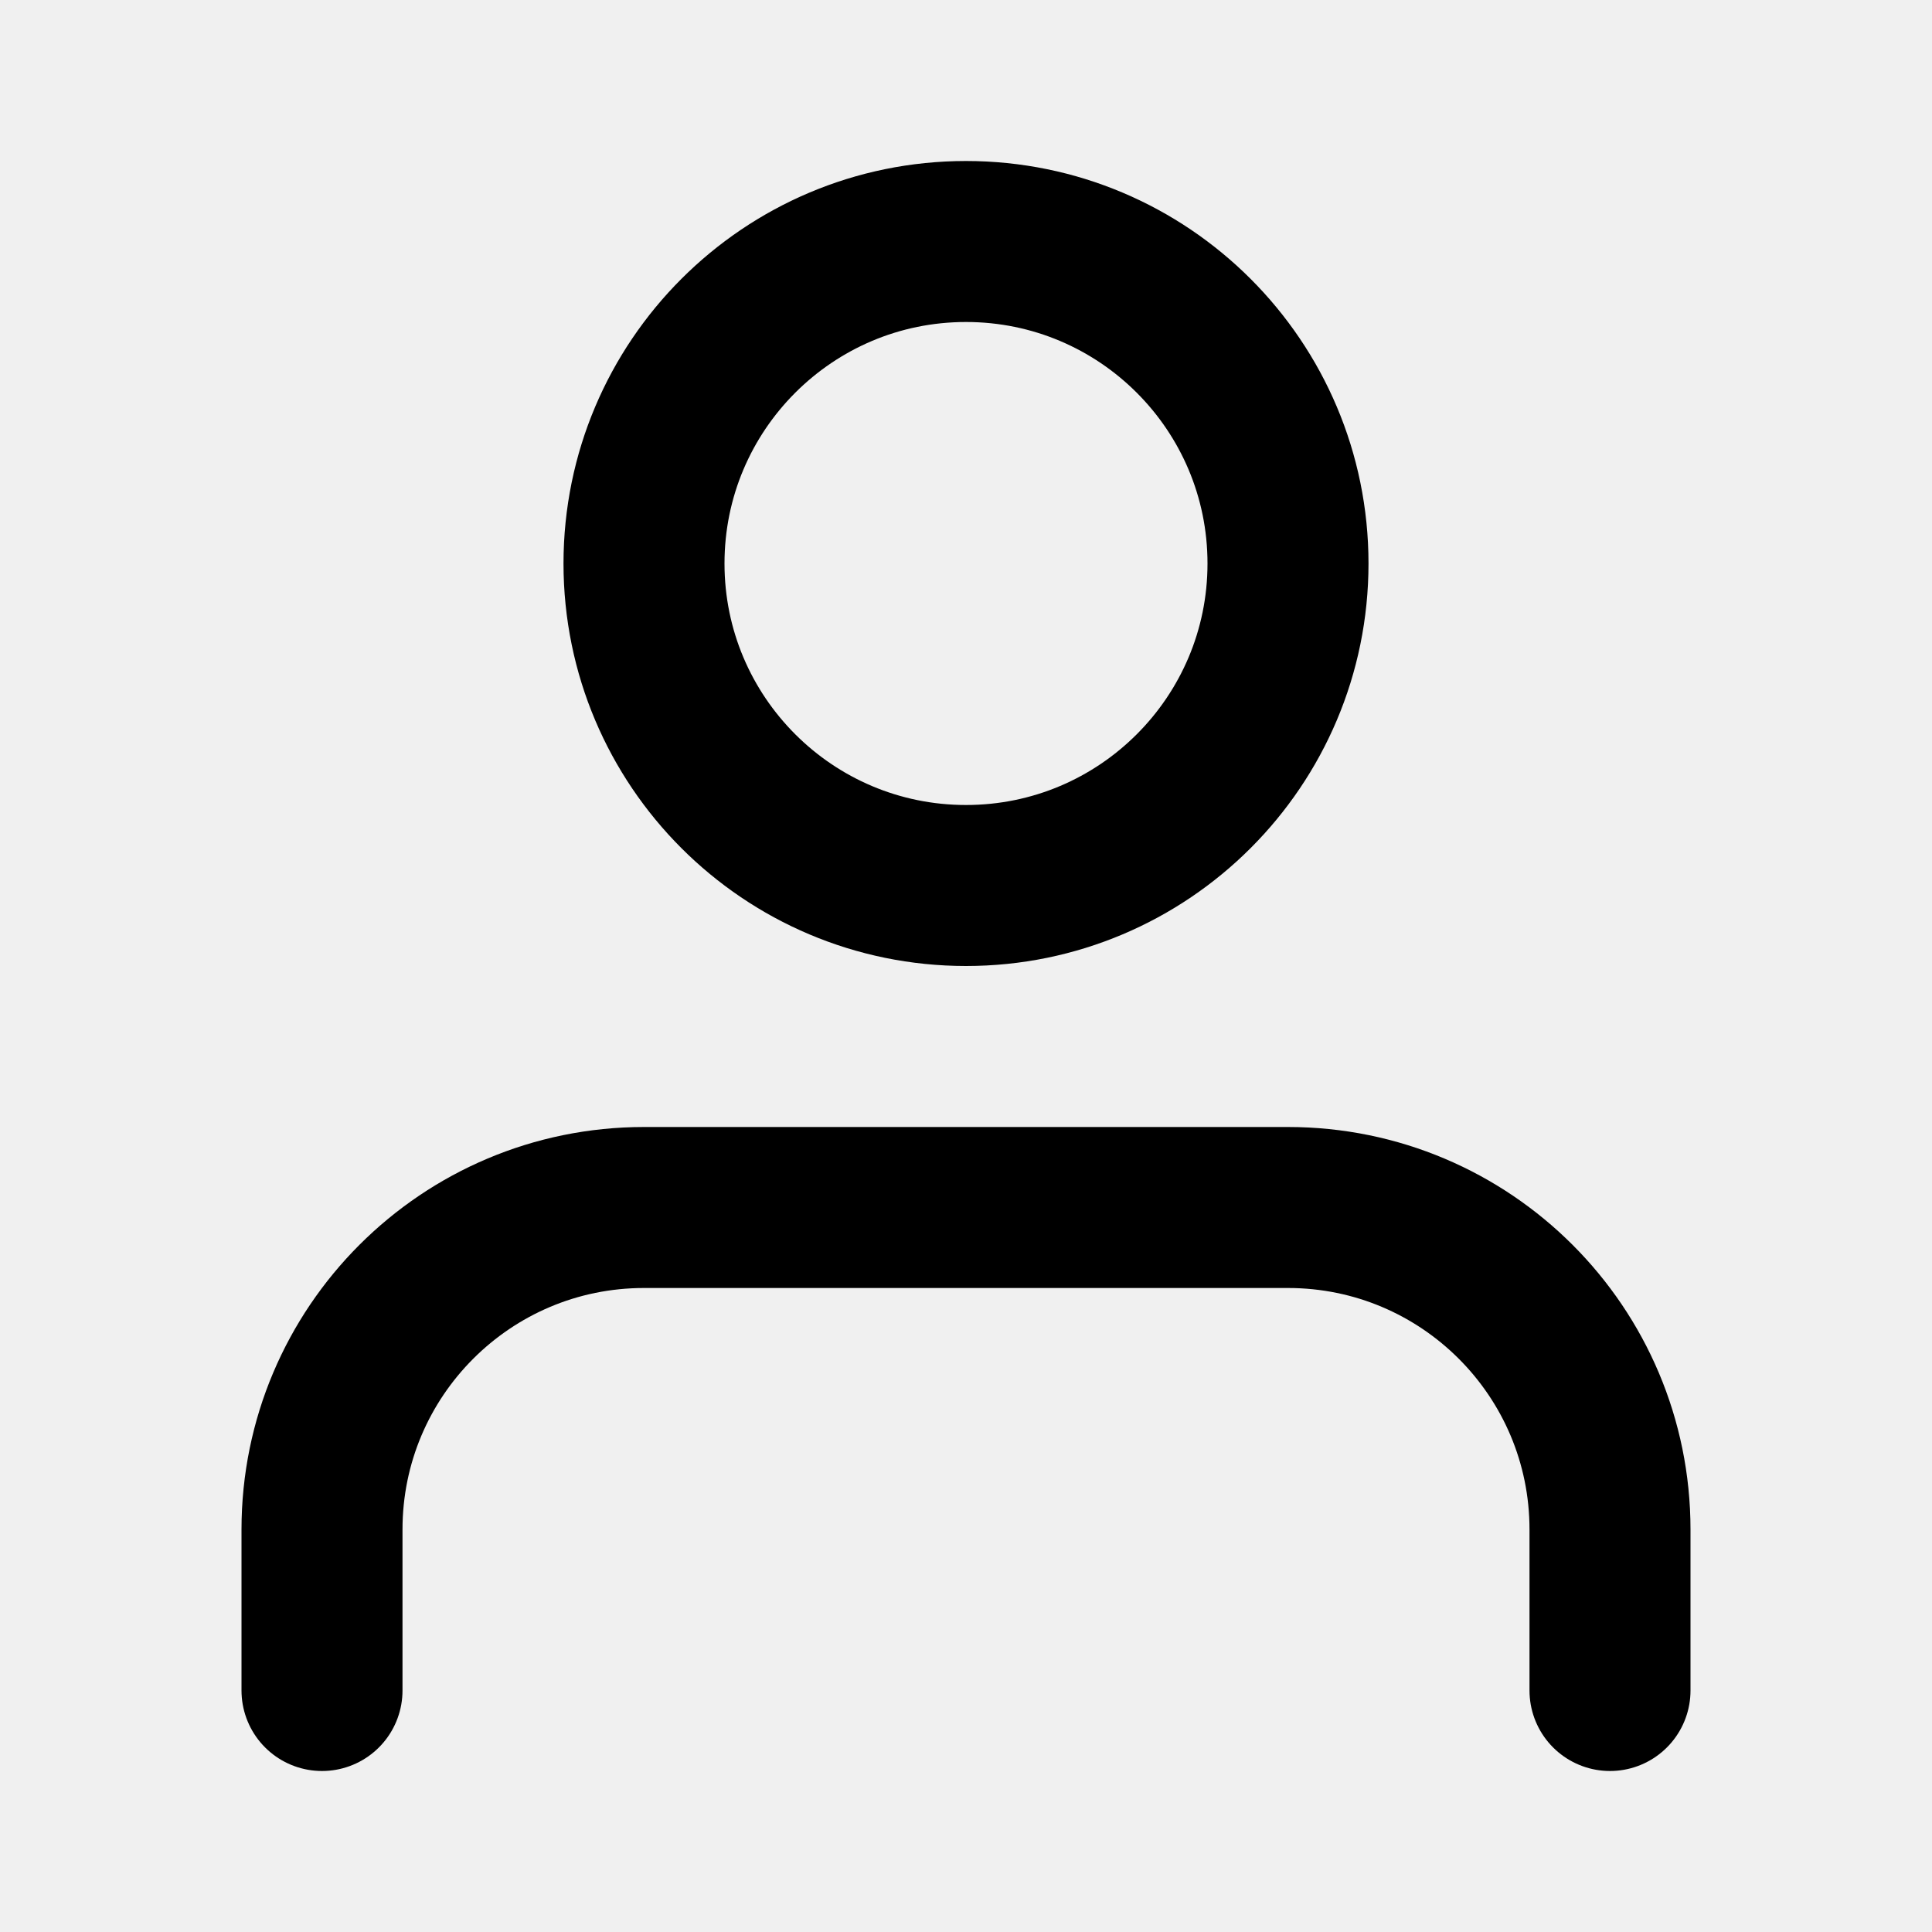
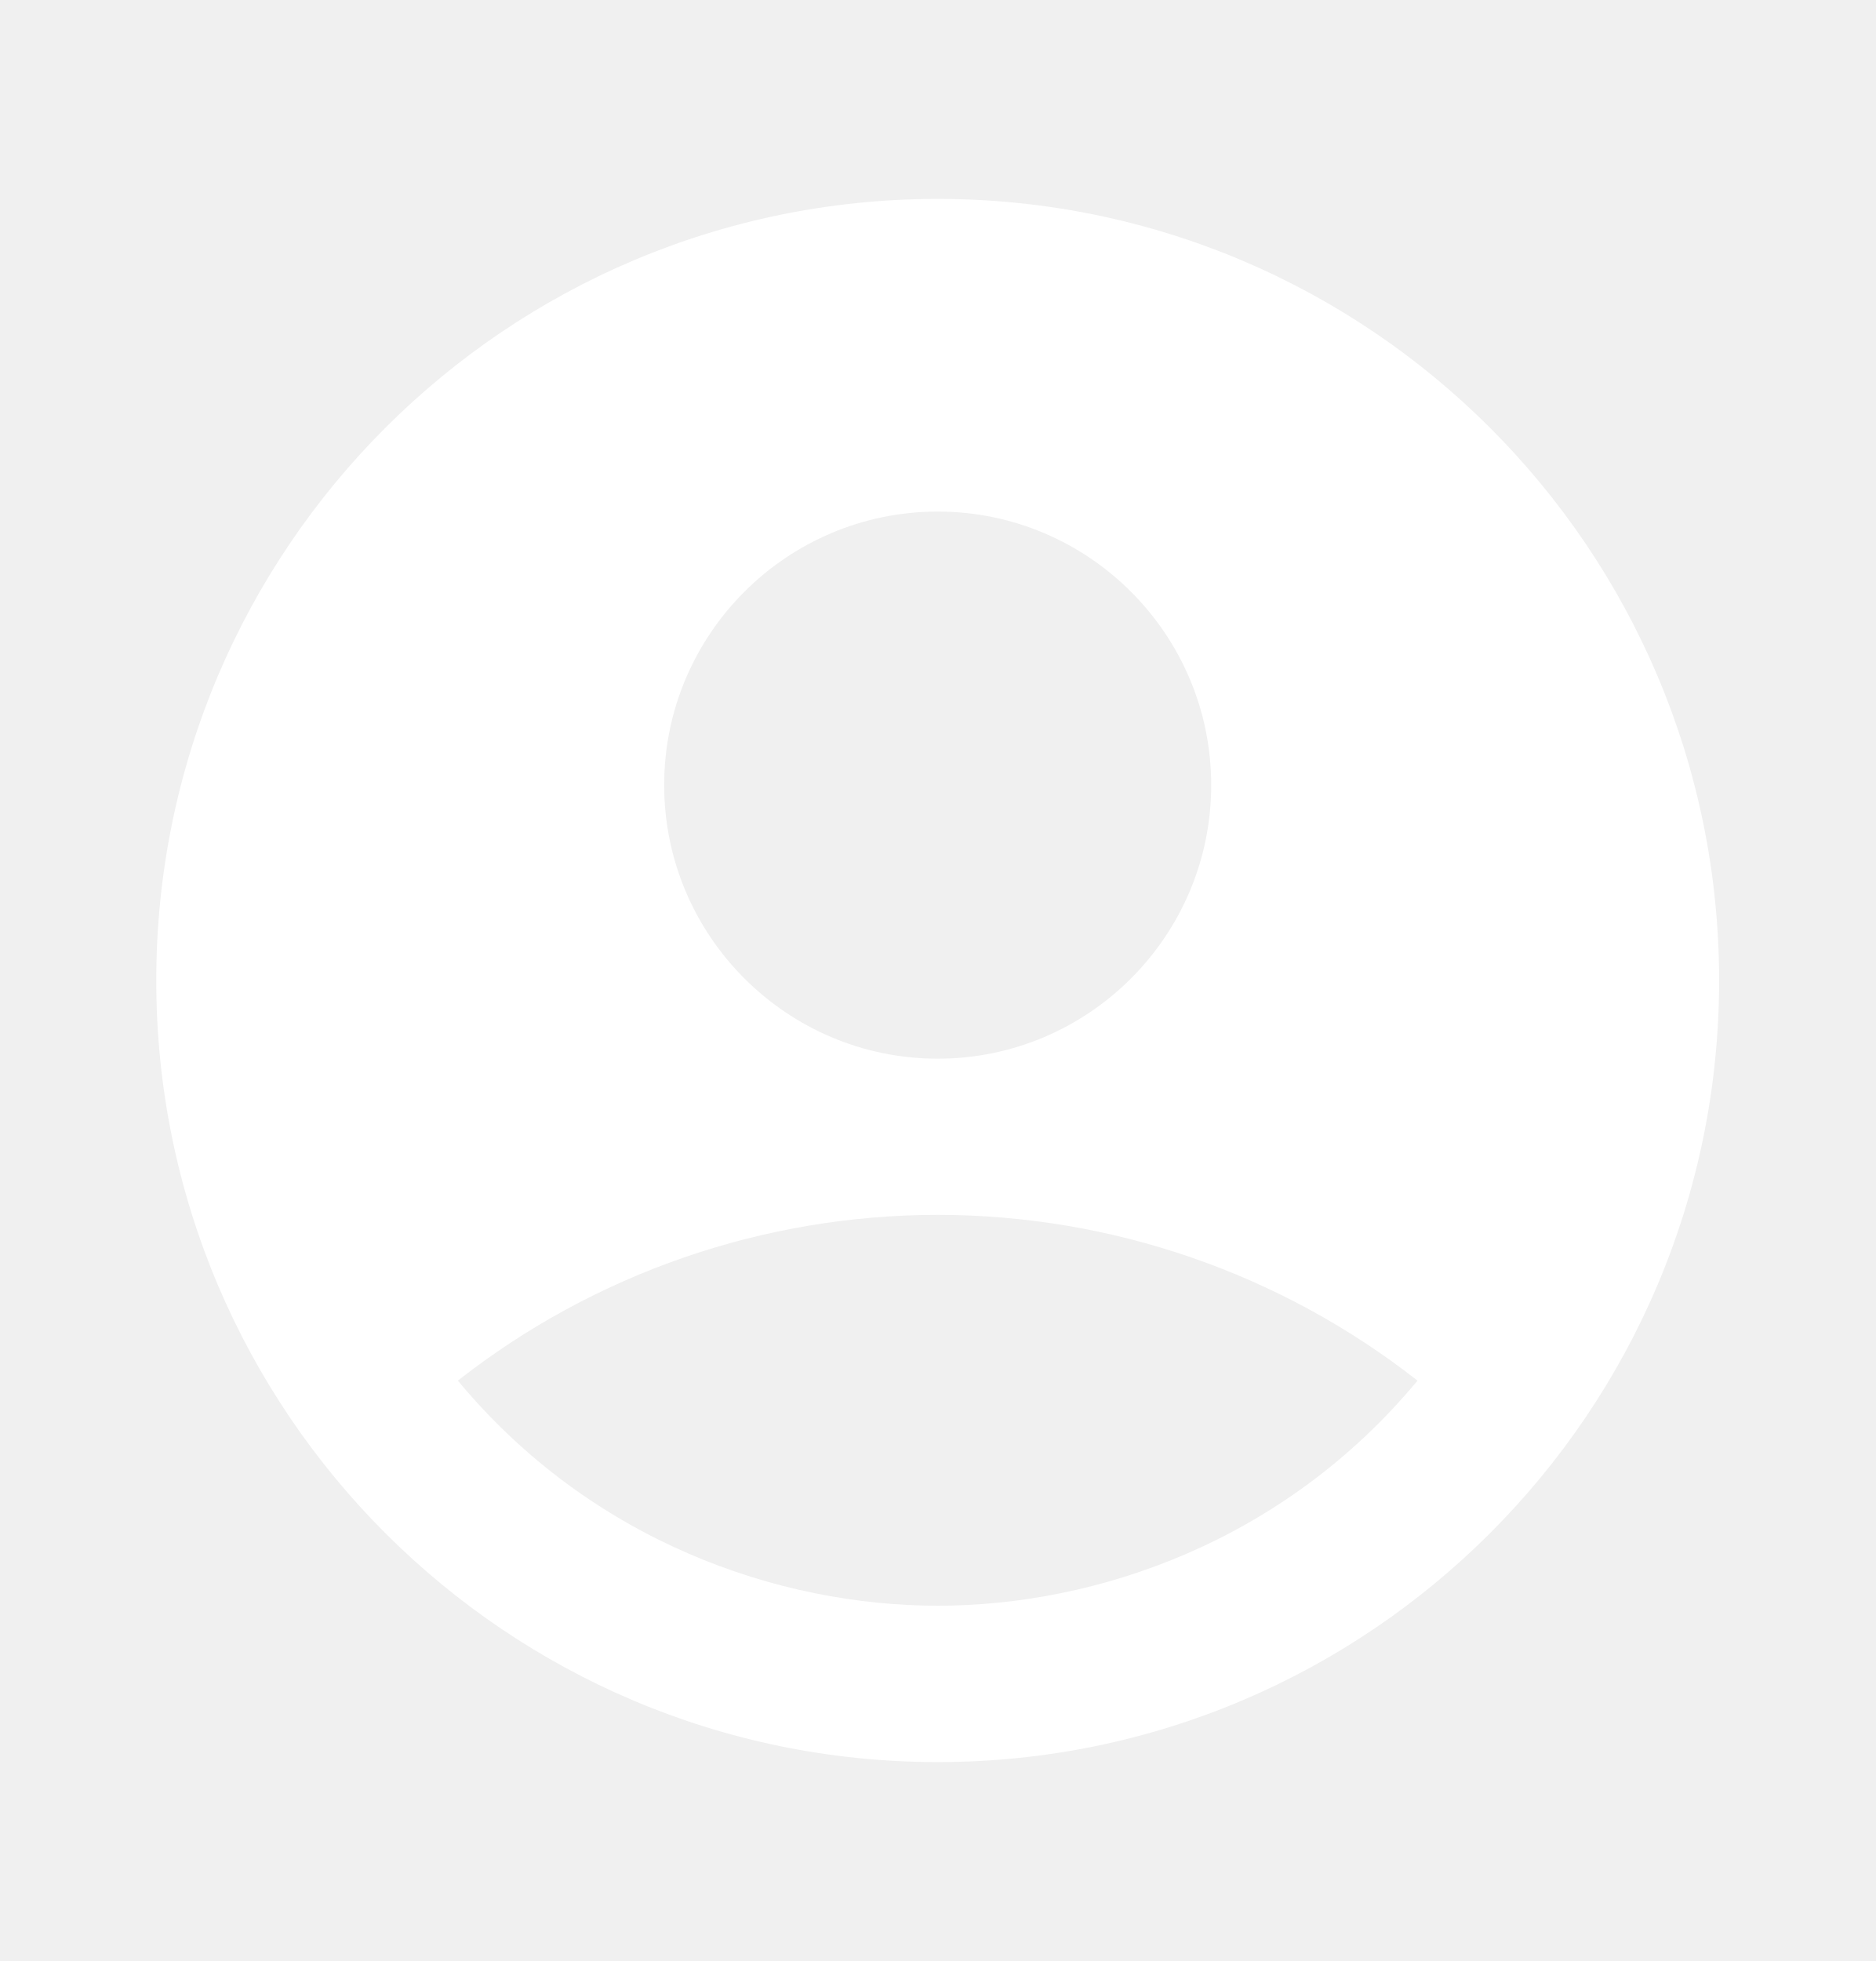
- <svg xmlns="http://www.w3.org/2000/svg" width="24" height="24" viewBox="0 0 24 24" fill="none" stroke="currentColor" stroke-width="2" stroke-linecap="round" stroke-linejoin="round">
-   <path d="M20 21v-2a4 4 0 00-4-4H8a4 4 0 00-4 4v2" />
-   <circle cx="12" cy="7" r="4" />
+ <svg xmlns="http://www.w3.org/2000/svg" width="22" height="23" viewBox="0 0 22 23" fill="none">
+   <path d="M11 2.333C5.94 2.333 1.833 6.44 1.833 11.5C1.833 16.56 5.94 20.667 11 20.667C16.06 20.667 20.166 16.56 20.166 11.5C20.166 6.44 16.06 2.333 11 2.333ZM11 6C12.769 6 14.208 7.439 14.208 9.208C14.208 10.977 12.769 12.417 11 12.417C9.231 12.417 7.791 10.977 7.791 9.208C7.791 7.439 9.231 6 11 6ZM11 18.833C9.139 18.833 6.939 18.082 5.371 16.193C6.977 14.934 8.959 14.249 11 14.249C13.04 14.249 15.022 14.934 16.628 16.193C15.06 18.082 12.861 18.833 11 18.833Z" fill="white" />
</svg>
